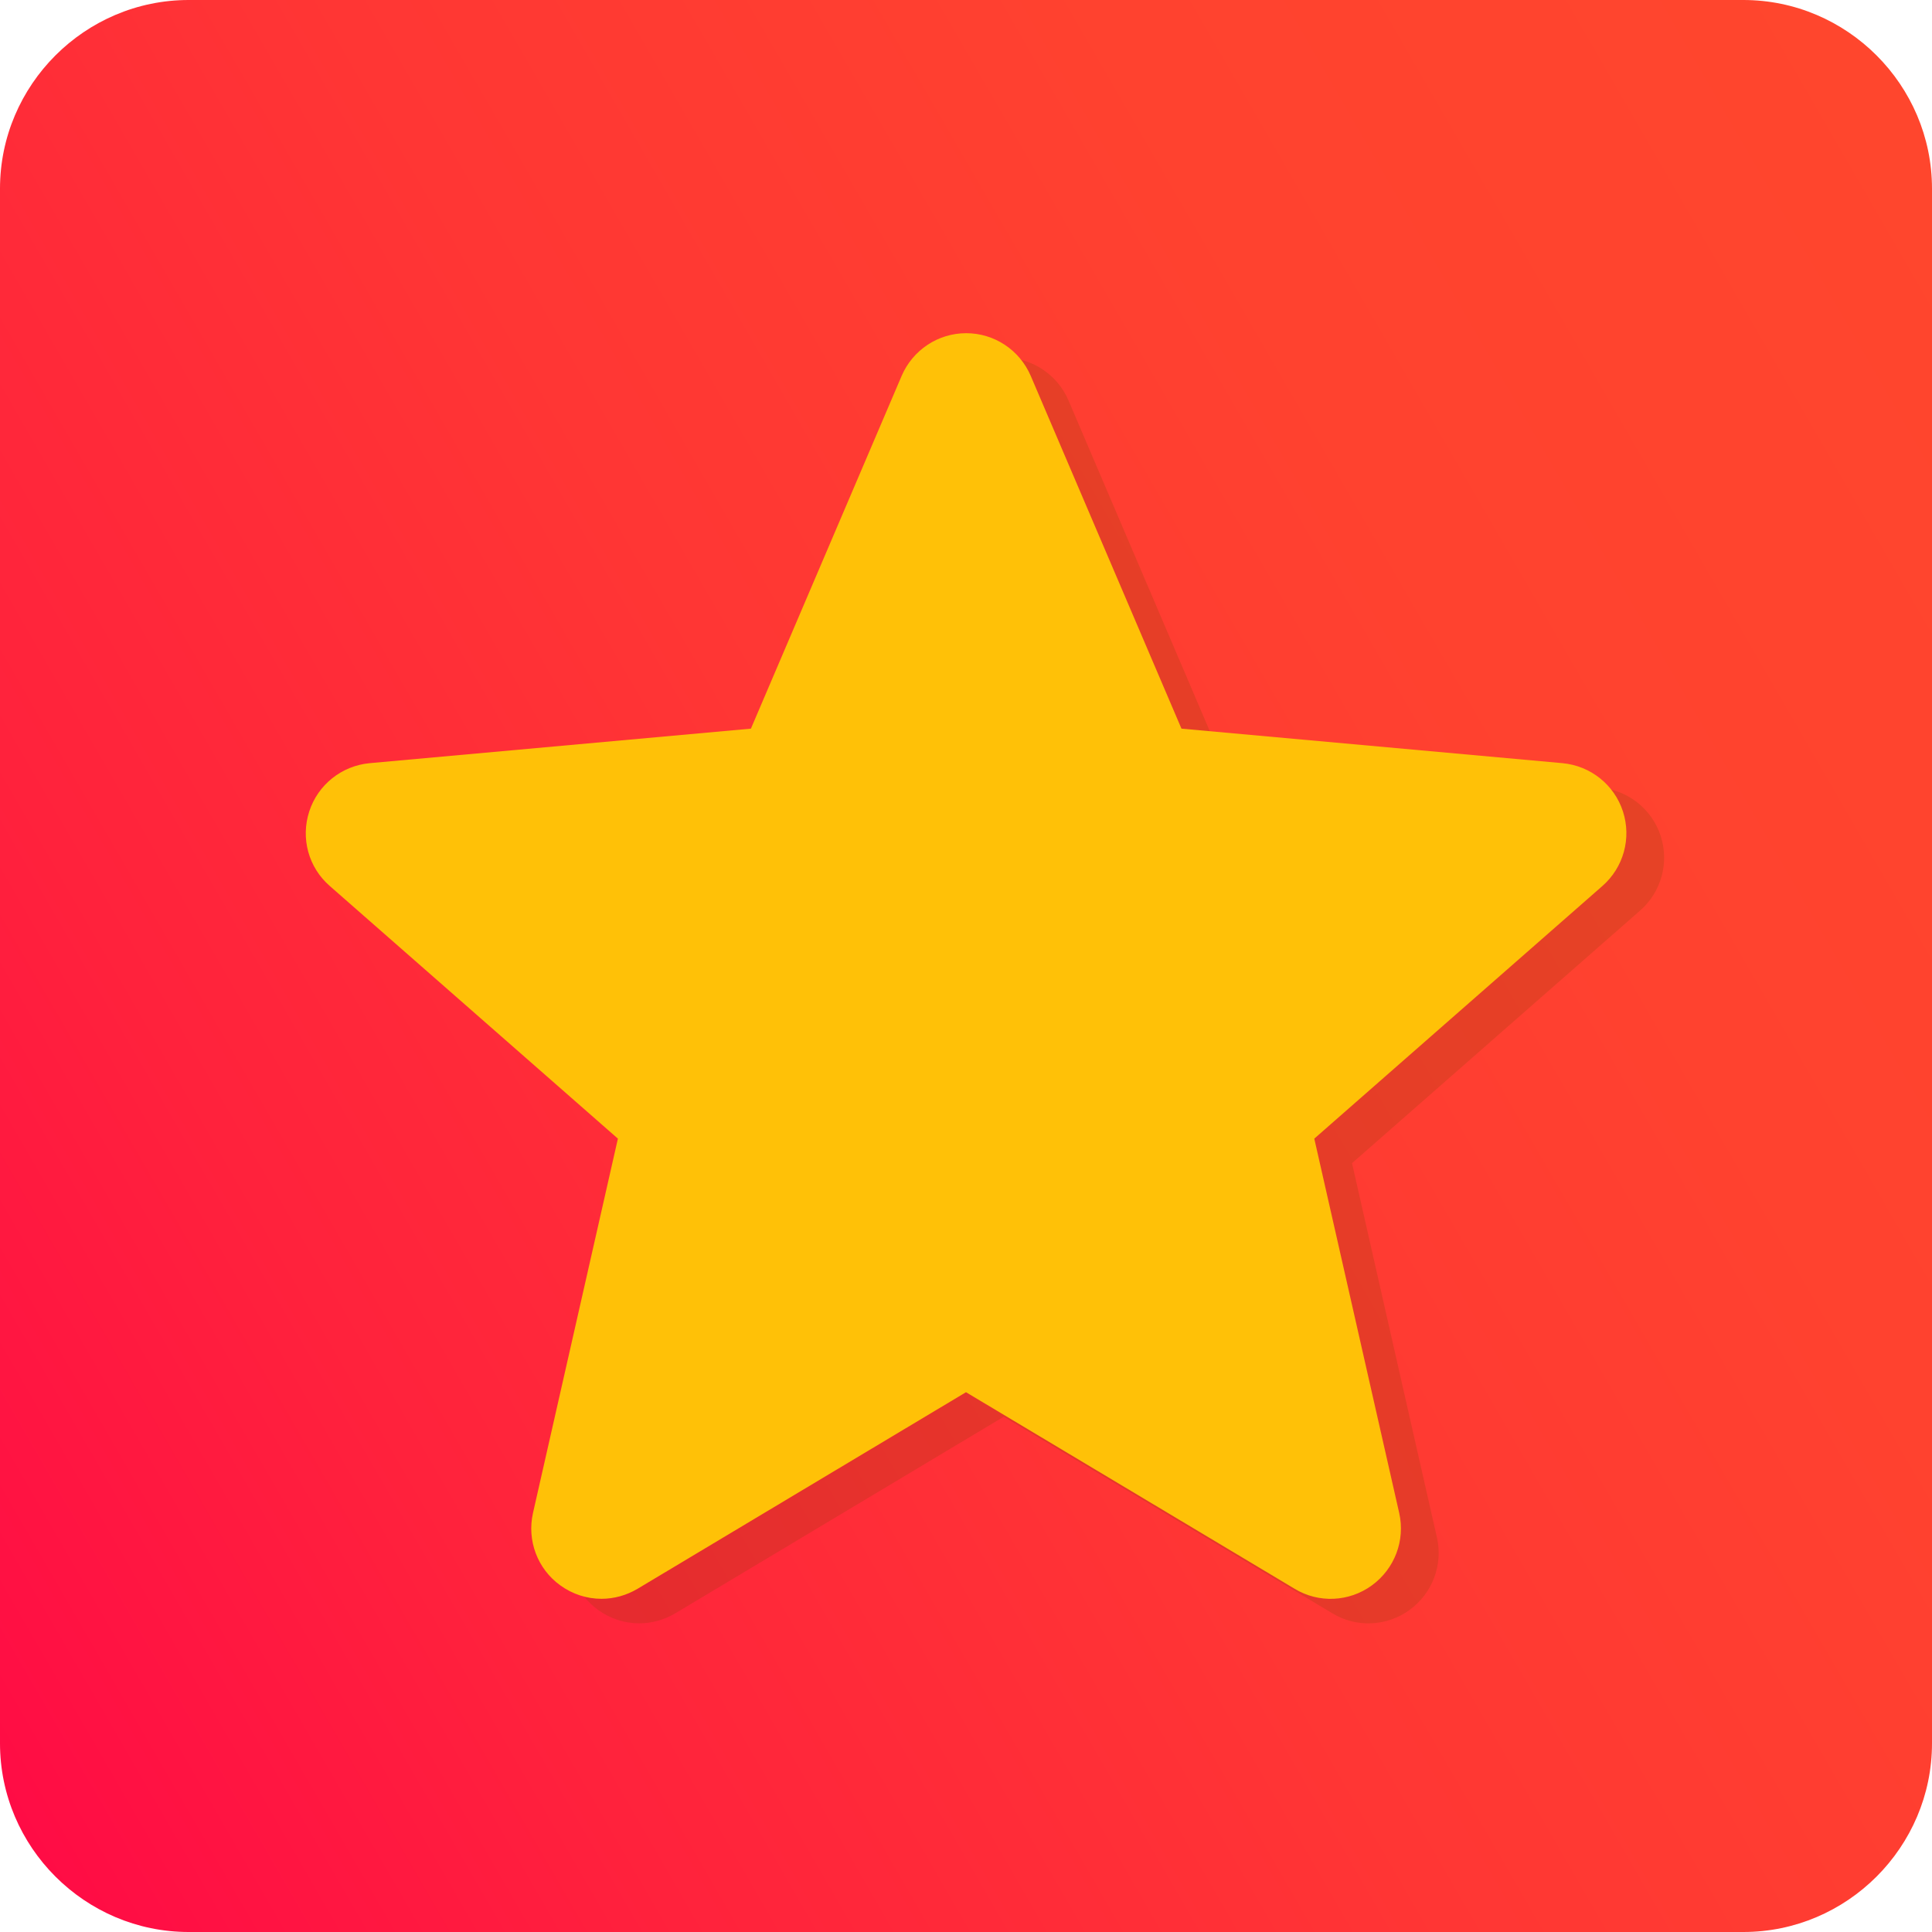
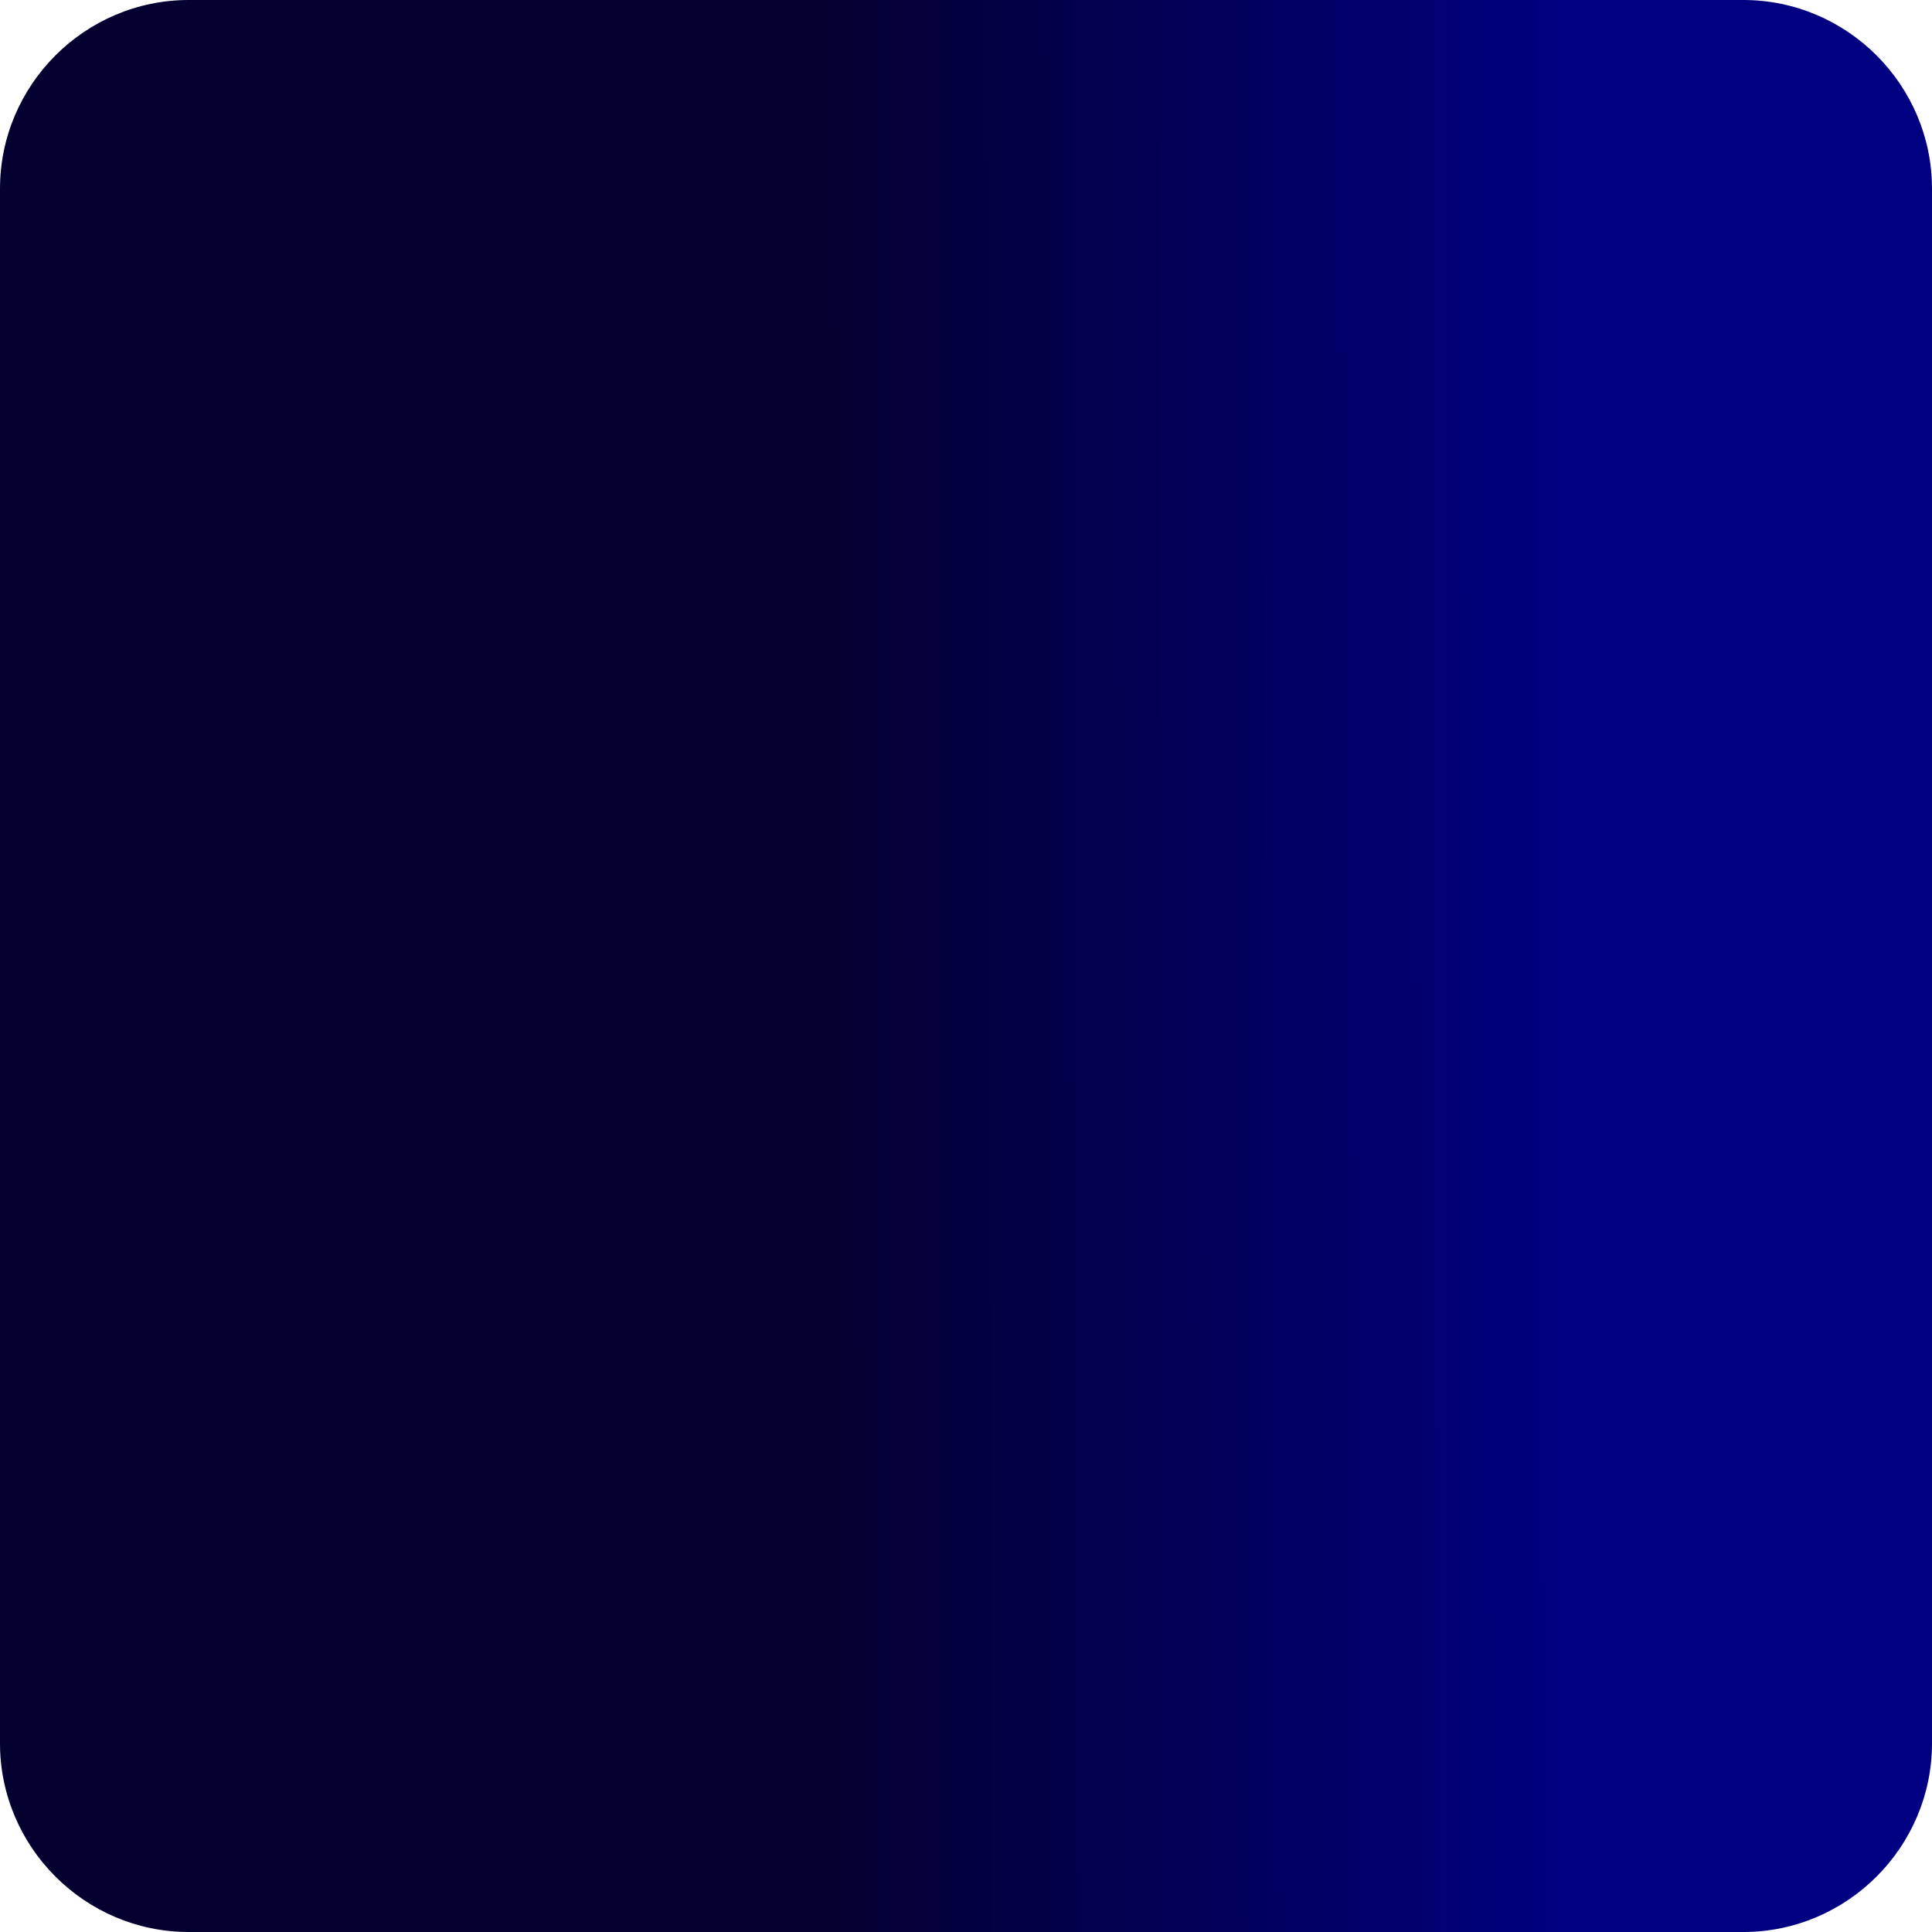
<svg xmlns="http://www.w3.org/2000/svg" version="1.1" id="Layer_1" x="0px" y="0px" viewBox="0 0 1024 1024" style="enable-background:new 0 0 1024 1024;" xml:space="preserve">
-   <style type="text/css">
+   <defs id="defs37" />
+   <style type="text/css" id="style9">
	.st0{fill:url(#SVGID_1_);}
	.st1{opacity:0.2;}
	.st2{fill:#804200;}
	.st3{fill:#FFC107;}
</style>
-   <linearGradient id="SVGID_1_" gradientUnits="userSpaceOnUse" x1="1085.937" y1="180.637" x2="-61.937" y2="843.363">
-     <stop offset="1.322751e-03" style="stop-color:#FF462D" />
-     <stop offset="0.262" style="stop-color:#FF422F" />
-     <stop offset="0.526" style="stop-color:#FF3634" />
-     <stop offset="0.791" style="stop-color:#FF223C" />
-     <stop offset="1" style="stop-color:#FF0C45" />
+   <linearGradient id="SVGID_1_" gradientUnits="userSpaceOnUse" x1="932.616" y1="180.637" x2="-15.039" y2="183.181">
+     <stop offset="0.101" style="stop-color:#010081;stop-opacity:1;" id="stop11" />
+     <stop offset="0.529" style="stop-color:#040030;stop-opacity:1;" id="stop13" />
  </linearGradient>
-   <path class="st0" d="M924,1024H100C45,1024,0,979,0,924V100C0,45,45,0,100,0h824c55,0,100,45,100,100v824  C1024,979,979,1024,924,1024z" />
-   <g>
-     <g class="st1">
-       <path class="st2" d="M880.2,443.1c-4.6-14.2-17.2-24.2-32-25.6l-202-18.3l-79.9-187c-5.9-13.7-19.3-22.6-34.2-22.6    s-28.3,8.9-34.2,22.6l-79.9,187l-202.1,18.3c-14.8,1.4-27.4,11.4-32,25.6s-0.4,29.7,10.9,39.5l152.7,133.9l-45,198.4    c-3.3,14.6,2.4,29.7,14.5,38.4c6.5,4.7,14.1,7.1,21.8,7.1c6.6,0,13.2-1.8,19.1-5.3L532,750.9l174.2,104.2    c12.7,7.7,28.8,7,40.9-1.8c12.1-8.8,17.8-23.9,14.5-38.4l-45-198.4l152.7-133.9C880.5,472.8,884.8,457.3,880.2,443.1z" />
-     </g>
-     <g>
-       <path class="st3" d="M860.2,430.1c-4.6-14.2-17.2-24.2-32-25.6l-202-18.3l-79.9-187c-5.9-13.7-19.3-22.6-34.2-22.6    s-28.3,8.9-34.2,22.6l-79.9,187l-202.1,18.3c-14.8,1.4-27.4,11.4-32,25.6s-0.4,29.7,10.9,39.5l152.7,133.9l-45,198.4    c-3.3,14.6,2.4,29.7,14.5,38.4c6.5,4.7,14.1,7.1,21.8,7.1c6.6,0,13.2-1.8,19.1-5.3L512,737.9l174.2,104.2    c12.7,7.7,28.8,7,40.9-1.8c12.1-8.8,17.8-23.9,14.5-38.4l-45-198.4l152.7-133.9C860.5,459.8,864.8,444.3,860.2,430.1z" />
-     </g>
+   <path class="st0" d="M924,1024H100C45,1024,0,979,0,924V100C0,45,45,0,100,0h824c55,0,100,45,100,100v824  C1024,979,979,1024,924,1024z" id="path22" style="fill:url(#SVGID_1_)" />
+   <g id="g32">
+     <g class="st1" id="g26">
+ 		
+ 	</g>
+     <g id="g30">
+ 		
+ 	</g>
  </g>
</svg>
